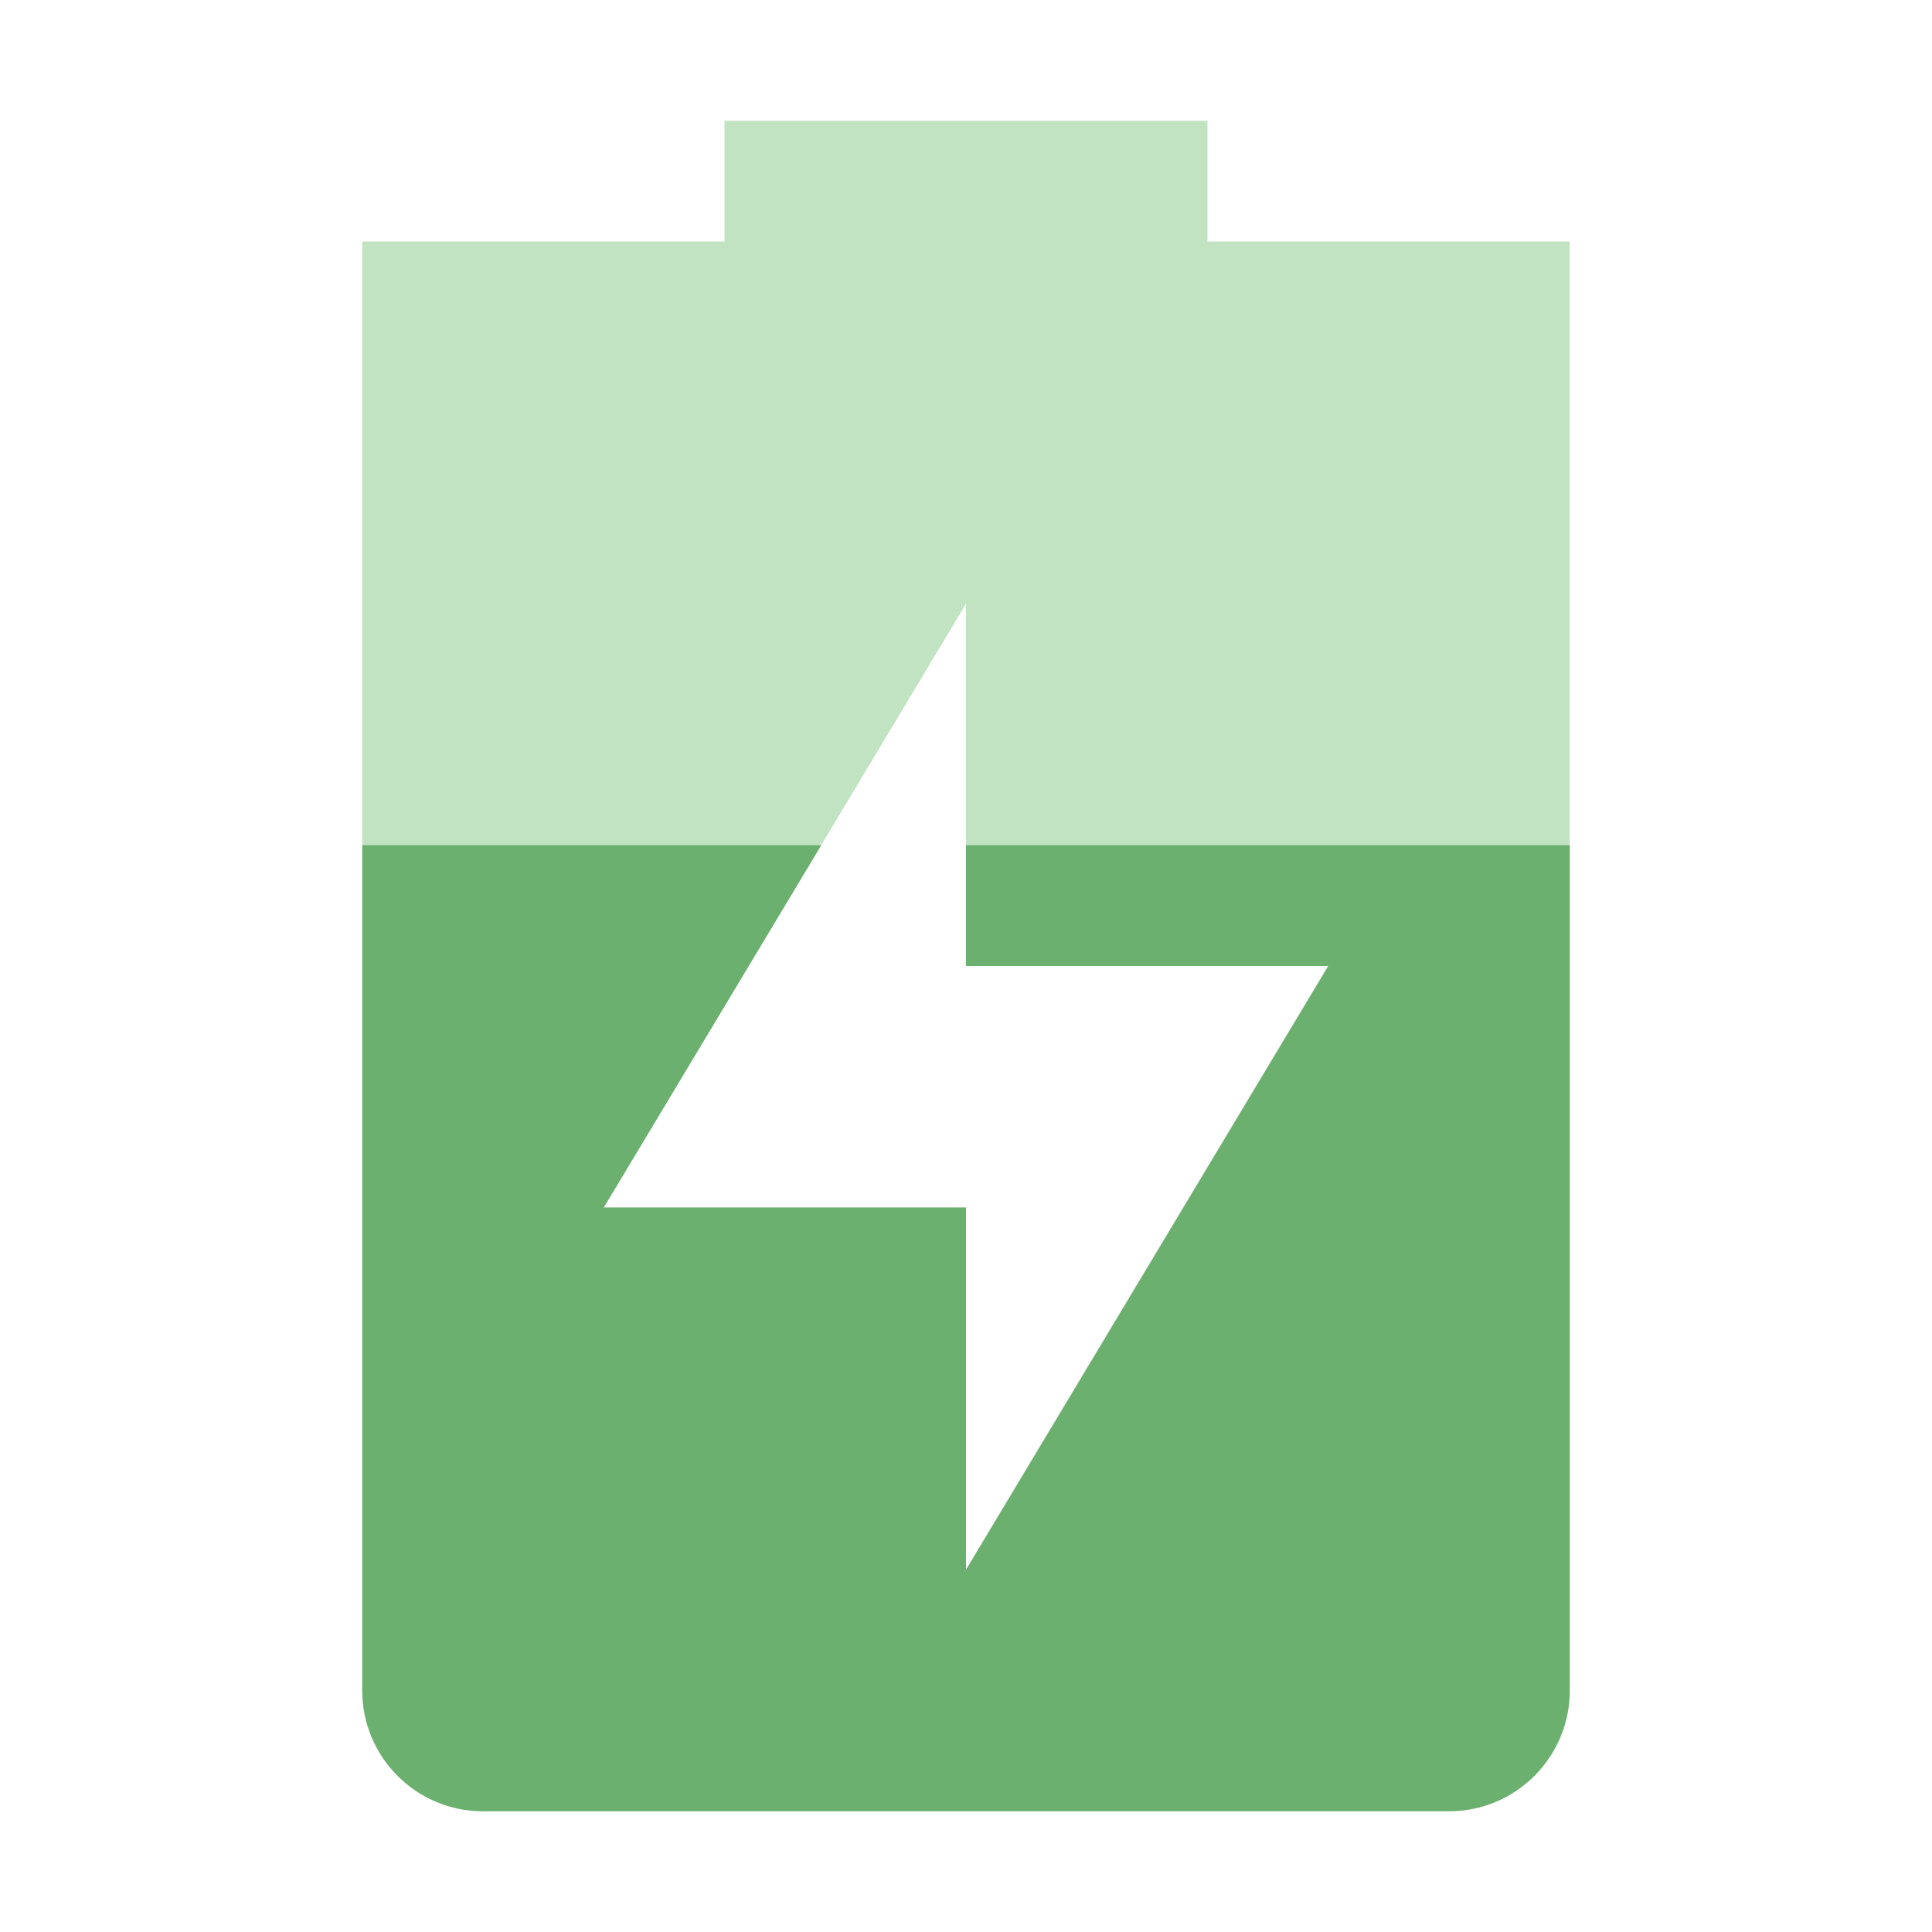
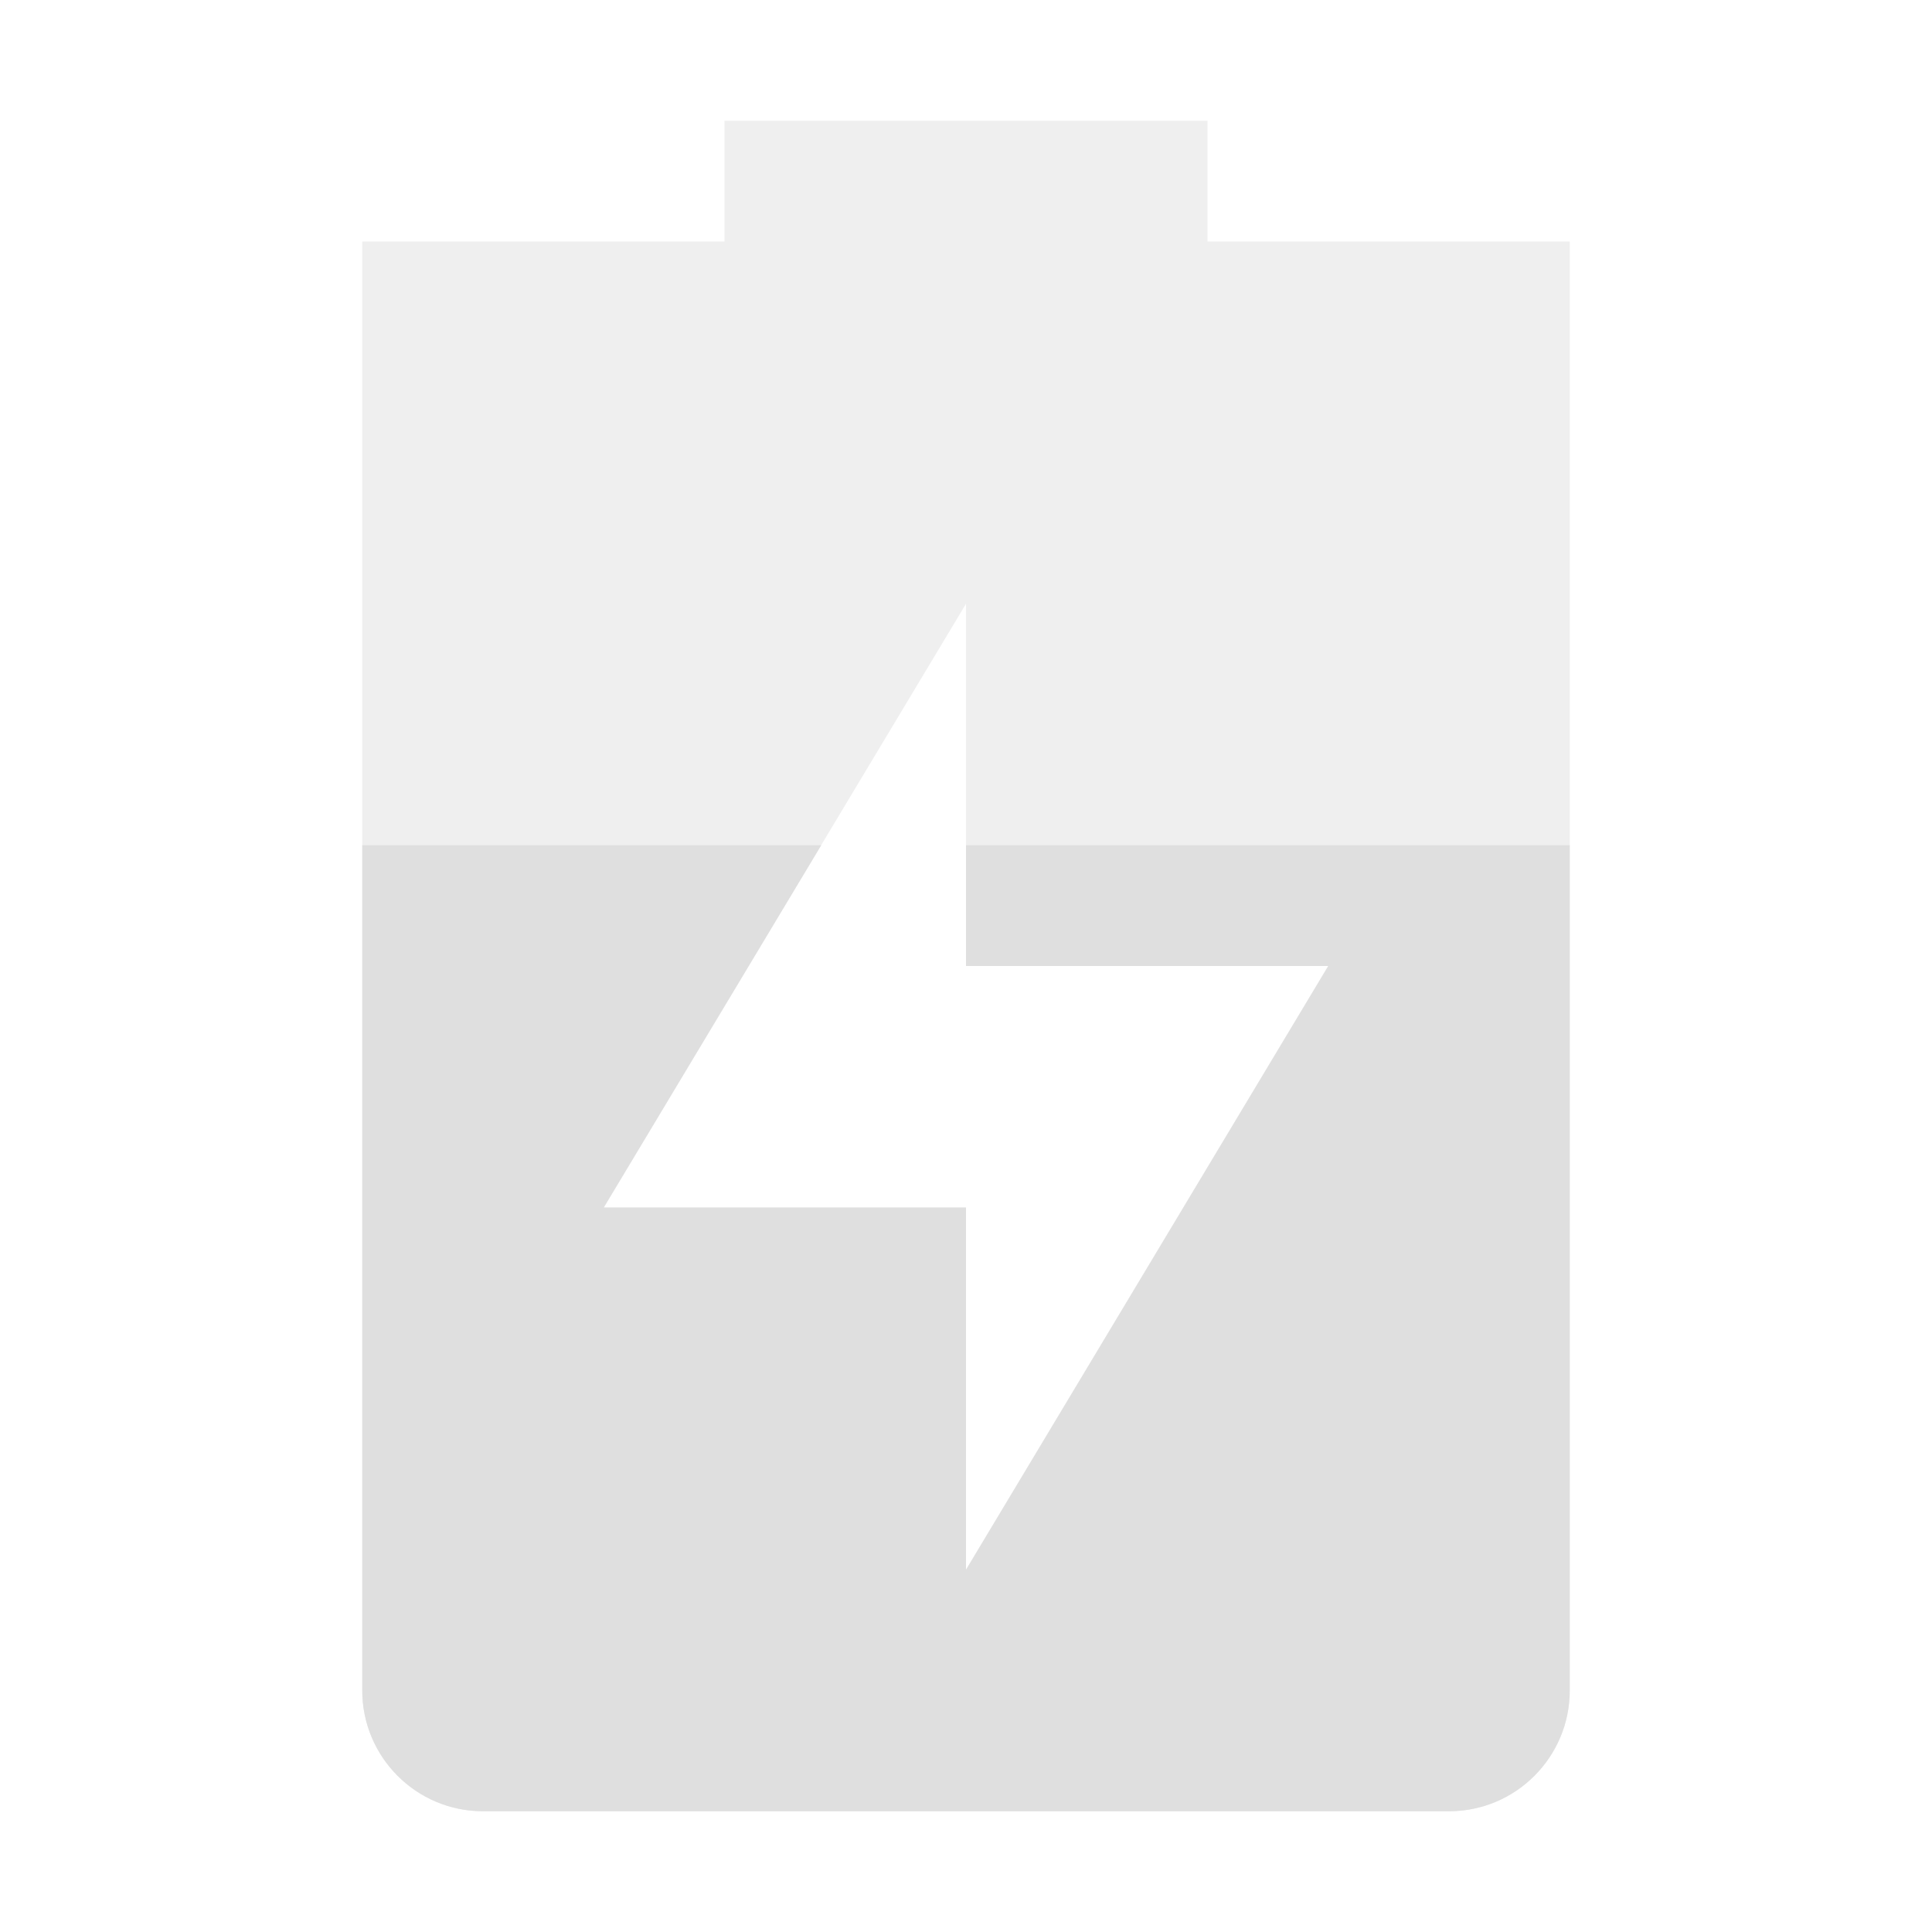
<svg xmlns="http://www.w3.org/2000/svg" width="16" height="16" version="1.1" id="svg6">
  <defs id="defs10" />
-   <path style="opacity:.35;fill:#4caf50" class="success" d="M 6,1 V 2 H 3 V 14 C 3,14.55 3.446,15 4,15 H 12 C 12.554,15 13,14.55 13,14 V 2 H 10 V 1 Z M 8,5 V 8 H 11 L 8,13 V 10 H 5 Z" id="path2" />
-   <path style="fill:#6bb06e;fill-opacity:1" class="success" d="M 3 7 L 3 14 C 3 14.55 3.446 15 4 15 L 12 15 C 12.554 15 13 14.55 13 14 L 13 7 L 8 7 L 8 8 L 11 8 L 8 13 L 8 10 L 5 10 L 6.801 7 L 3 7 z" id="path4" />
+   <path style="opacity:0.5;fill:#dfdfdf;fill-opacity:1" class="success" d="M 6,1 V 2 H 3 V 14 C 3,14.55 3.446,15 4,15 H 12 C 12.554,15 13,14.55 13,14 V 2 H 10 V 1 Z M 8,5 V 8 H 11 L 8,13 V 10 H 5 Z" id="path2" />
+   <path style="fill:#dfdfdf;fill-opacity:1" class="success" d="M 3 7 L 3 14 C 3 14.55 3.446 15 4 15 L 12 15 C 12.554 15 13 14.55 13 14 L 13 7 L 8 7 L 8 8 L 11 8 L 8 13 L 8 10 L 5 10 L 6.801 7 L 3 7 z" id="path4" />
</svg>
